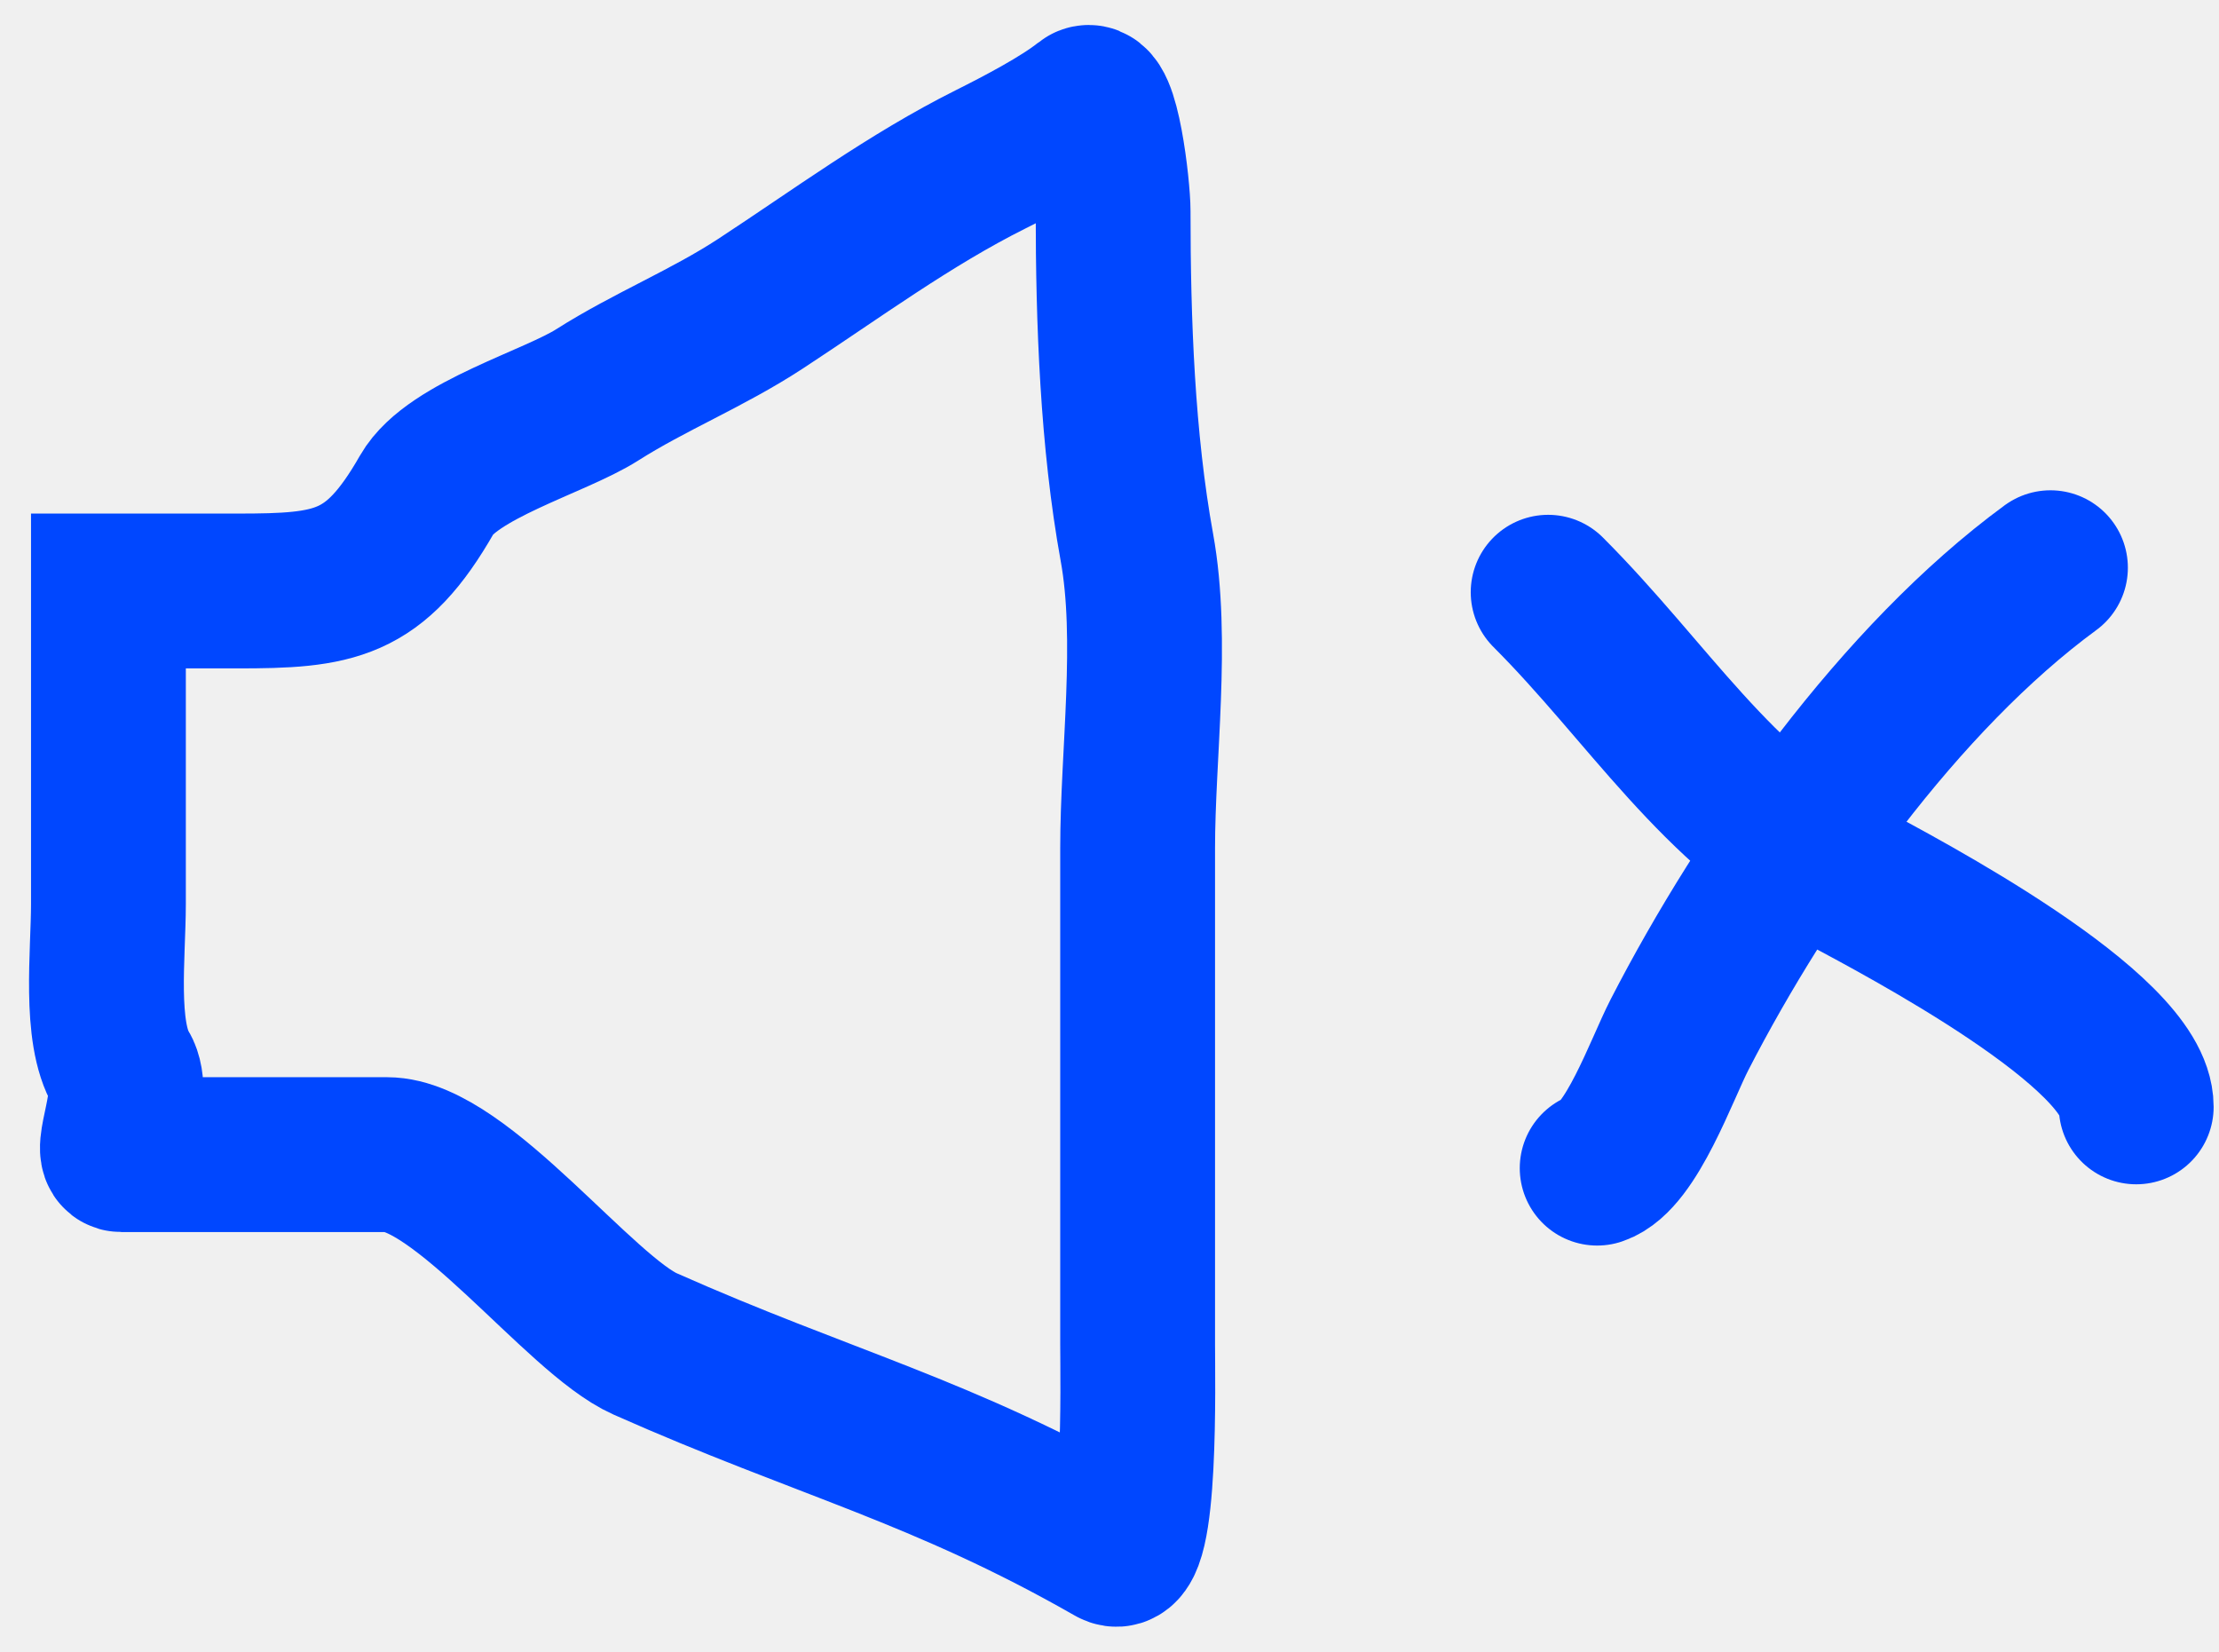
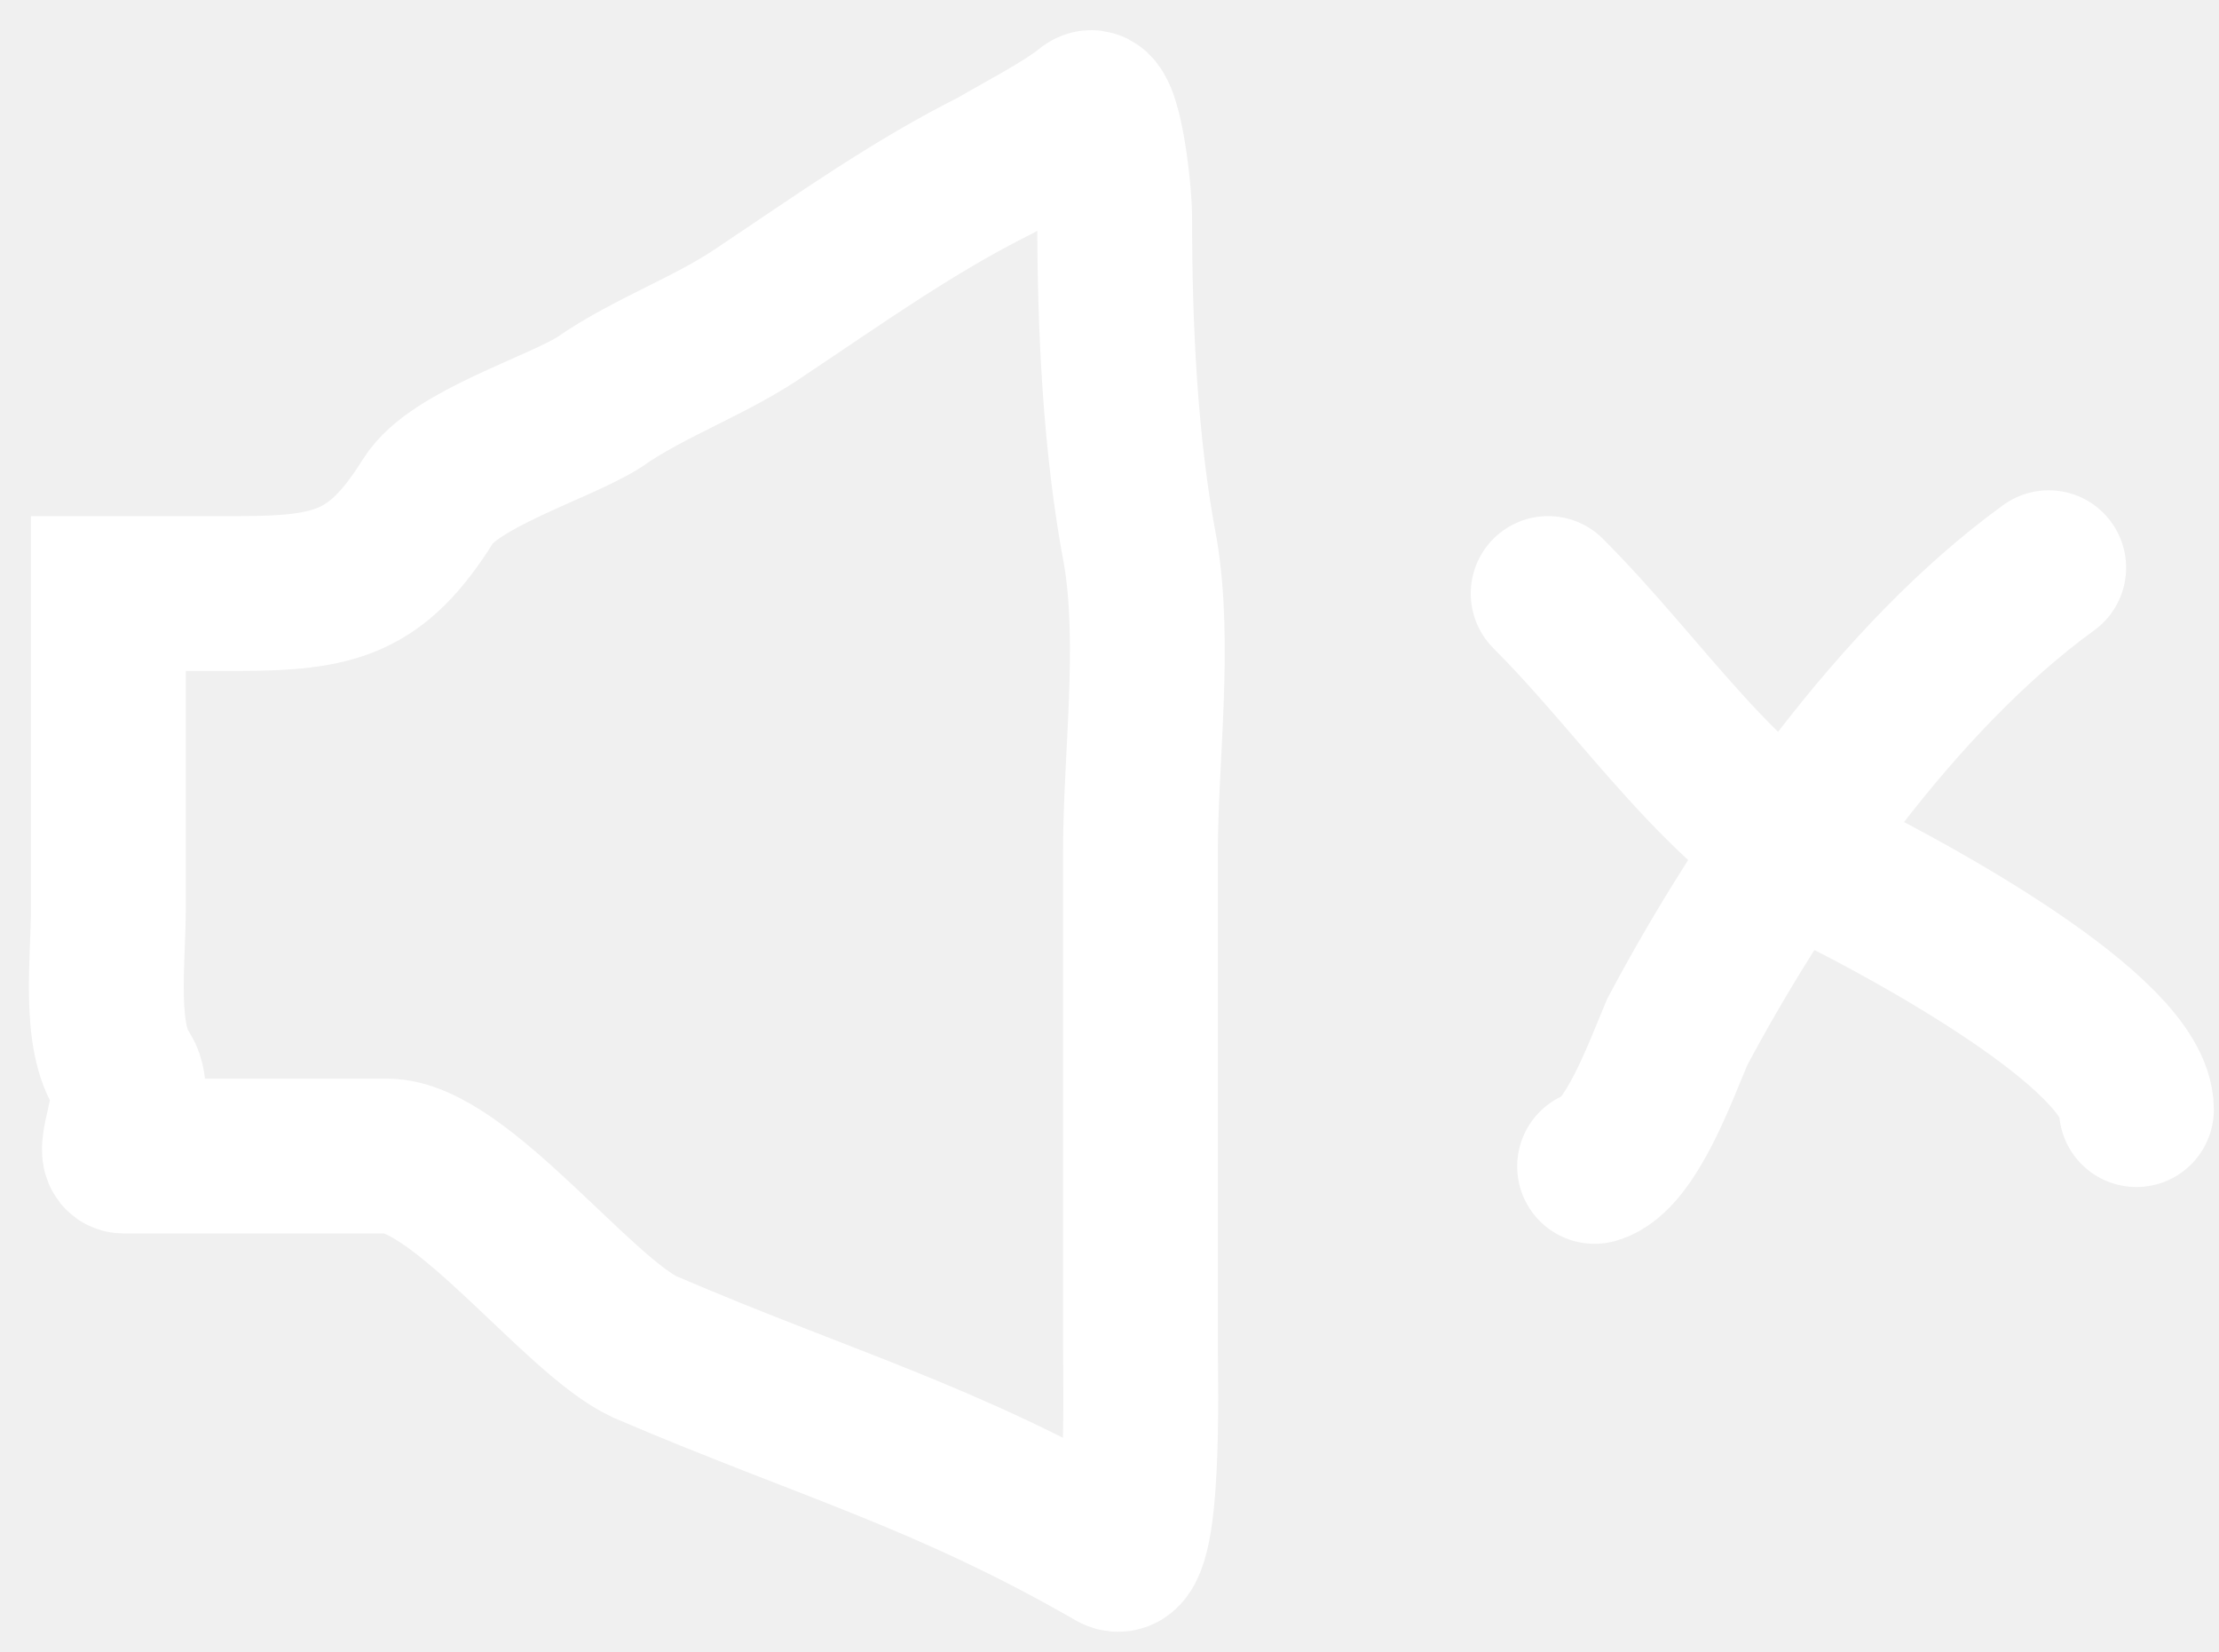
- <svg xmlns="http://www.w3.org/2000/svg" width="43" height="32" viewBox="0 0 43 32" fill="none">
-   <path d="M30 11.475C31.936 13.41 33.269 15.66 35.685 16.949C36.896 17.595 41.396 19.966 41.396 21.447" stroke="#0047FF" stroke-width="3" stroke-linecap="round" />
-   <path d="M39.734 11C36.823 13.135 34.205 16.827 32.546 20.048C32.202 20.716 31.607 22.415 30.95 22.634" stroke="#0047FF" stroke-width="3" stroke-linecap="round" />
-   <path d="M4.594 11.451H2.101L2.101 17.518C2.101 18.482 1.918 20 2.352 20.723C2.653 21.225 2.075 22.372 2.352 22.372H7.5C8.929 22.372 11.241 25.479 12.5 26.039C15.958 27.576 18.262 28.11 21.57 30C22.123 30.316 22.045 26.713 22.045 26.039V21.238V16.437C22.045 14.616 22.356 12.393 22.031 10.607C21.653 8.526 21.57 6.226 21.57 4.091C21.57 3.637 21.352 1.756 21.042 2.007C20.585 2.376 19.737 2.817 19.195 3.088C17.631 3.87 16.215 4.917 14.737 5.885C13.712 6.556 12.586 7.007 11.572 7.652C10.757 8.171 8.762 8.725 8.274 9.578C7.262 11.35 6.483 11.451 4.594 11.451Z" stroke="#0047FF" stroke-width="3" stroke-linecap="round" />
+ <svg xmlns="http://www.w3.org/2000/svg" version="1.1" id="Capa_1" x="0px" y="0px" viewBox="0 0 43 32" style="enable-background:new 0 0 43 32;" xml:space="preserve">
+   <style type="text/css">
+ 	.st0{fill:none;stroke:#FFFFFF;stroke-width:3;stroke-linecap:round;}
+ </style>
+   <path class="st0" d="M30,11.5c1.9,1.9,3.3,4.2,5.7,5.5c1.2,0.6,5.7,3,5.7,4.5" />
+   <path class="st0" d="M39.7,11c-2.9,2.1-5.5,5.8-7.2,9c-0.3,0.7-0.9,2.4-1.6,2.6" />
+   <path class="st0" d="M4.6,11.5H2.1l0,6.1c0,1-0.2,2.5,0.3,3.2c0.3,0.5-0.3,1.6,0,1.6h5.1c1.4,0,3.7,3.1,5,3.7c3.5,1.5,5.8,2.1,9.1,4  c0.6,0.3,0.5-3.3,0.5-4v-4.8v-4.8c0-1.8,0.3-4,0-5.8c-0.4-2.1-0.5-4.4-0.5-6.5c0-0.5-0.2-2.3-0.5-2.1c-0.5,0.4-1.3,0.8-1.8,1.1  c-1.6,0.8-3,1.8-4.5,2.8c-1,0.7-2.2,1.1-3.2,1.8c-0.8,0.5-2.8,1.1-3.3,1.9C7.3,11.3,6.5,11.5,4.6,11.5z" />
</svg>
